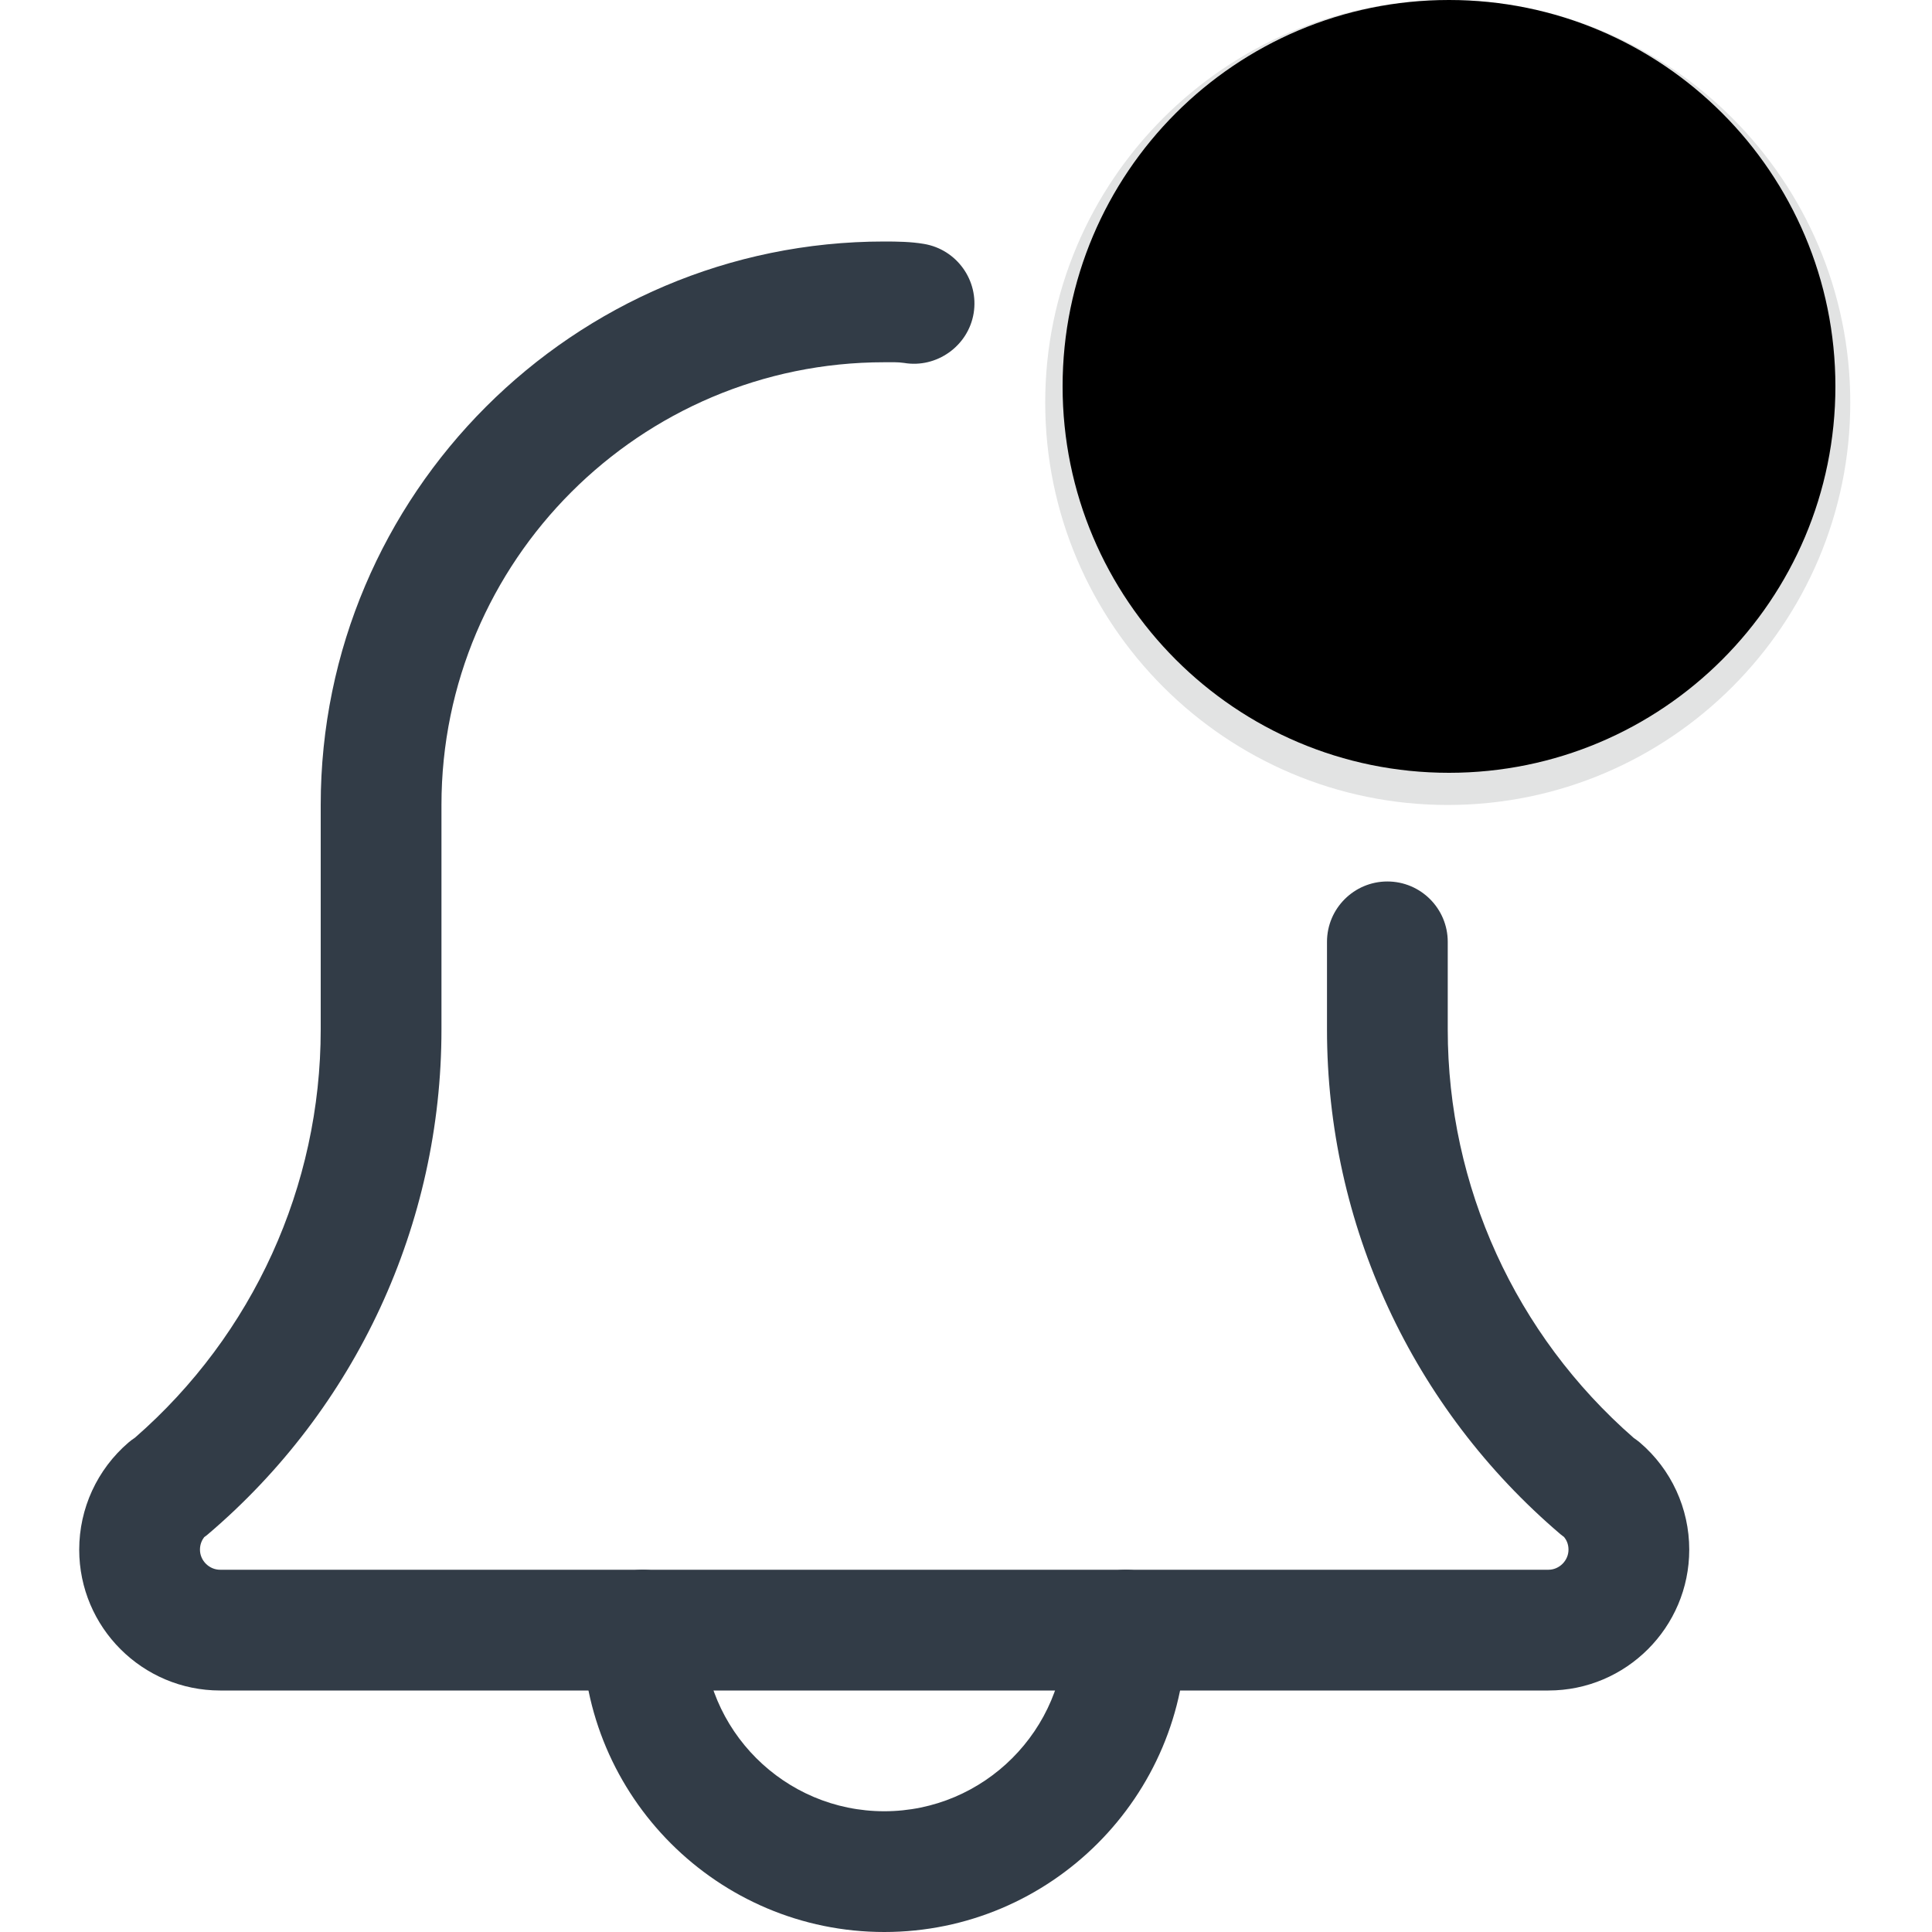
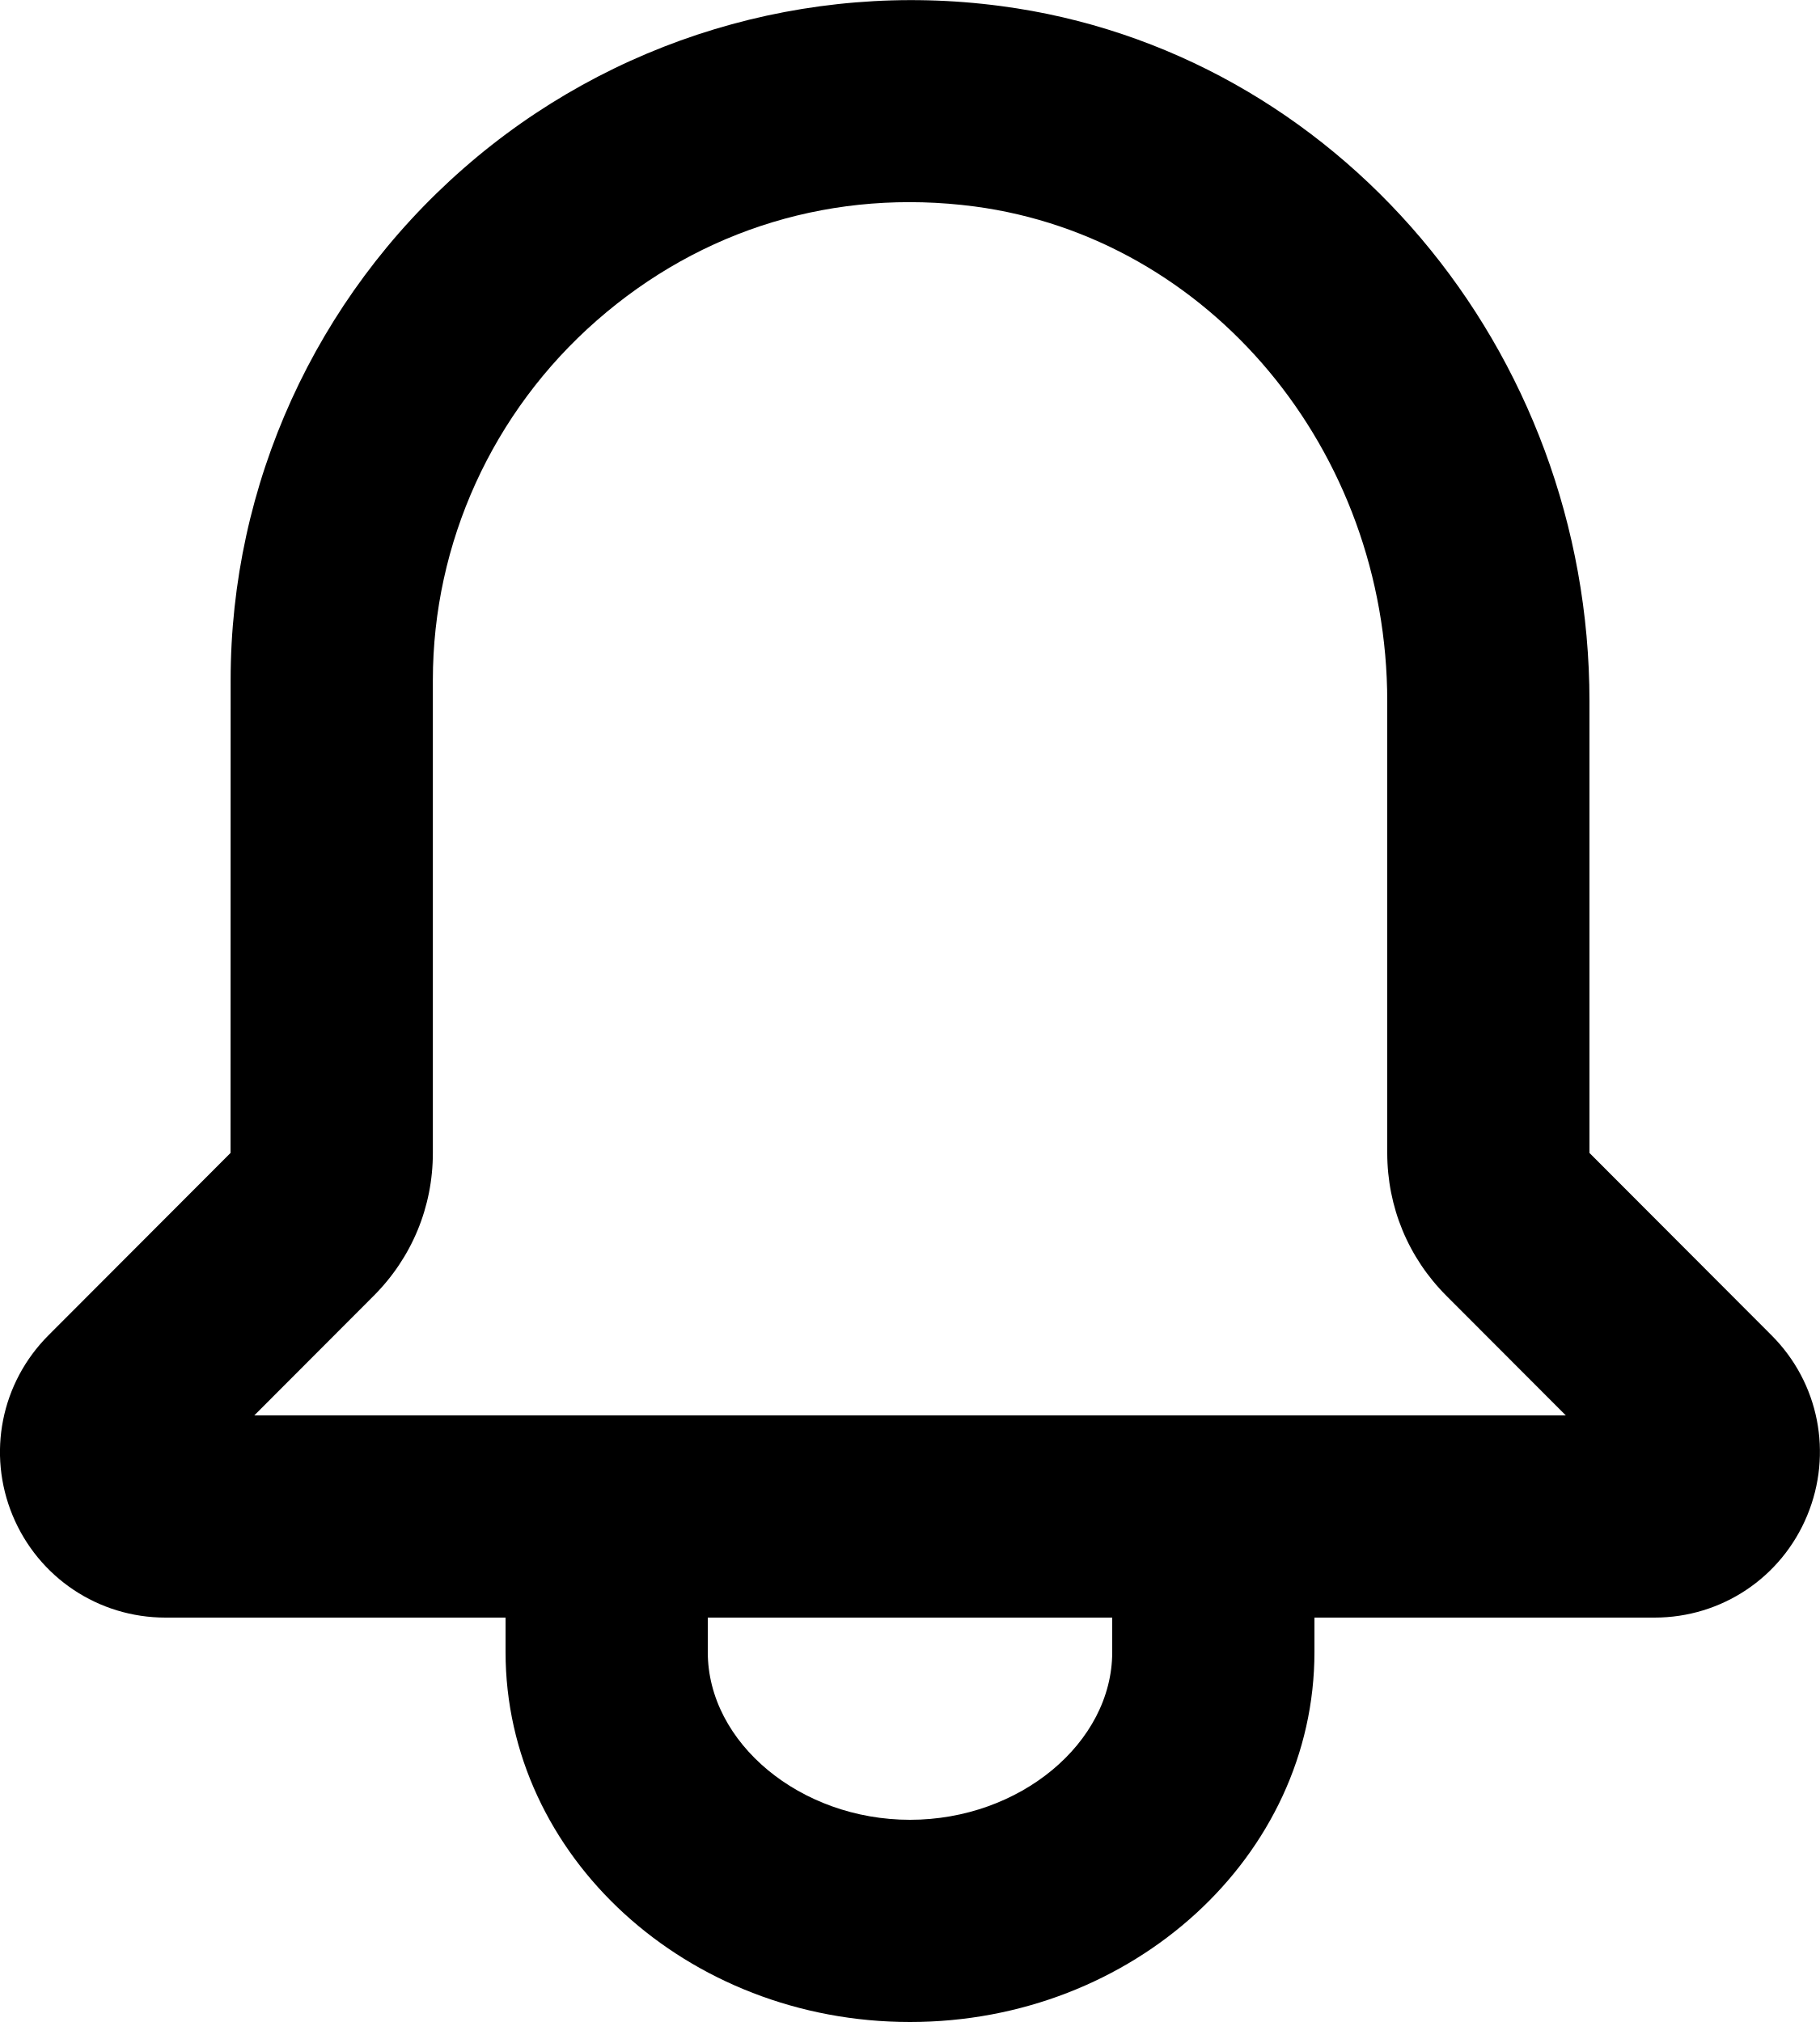
- <svg xmlns="http://www.w3.org/2000/svg" width="20" height="20" viewBox="0 0 20 20" fill="">
-   <path d="M9.154 20C7.431 20 6.029 18.598 6.029 16.875C6.029 16.53 6.309 16.25 6.654 16.25C6.999 16.25 7.279 16.53 7.279 16.875C7.279 17.909 8.12 18.75 9.154 18.75C10.187 18.75 11.029 17.909 11.029 16.875C11.029 16.53 11.309 16.25 11.654 16.25C11.999 16.25 12.279 16.53 12.279 16.875C12.279 18.598 10.876 20 9.154 20V20Z" fill="#323C47" />
-   <path d="M16.029 17.5H2.279C1.474 17.5 0.82 16.846 0.82 16.042C0.82 15.615 1.006 15.211 1.33 14.933C1.351 14.915 1.374 14.898 1.397 14.883C2.62 13.816 3.32 12.28 3.32 10.658V8.333C3.32 5.117 5.938 2.5 9.154 2.5C9.287 2.5 9.431 2.502 9.565 2.525C9.905 2.582 10.135 2.904 10.079 3.244C10.022 3.584 9.694 3.814 9.359 3.757C9.293 3.747 9.22 3.75 9.154 3.75C6.627 3.75 4.57 5.806 4.57 8.333V10.658C4.57 12.672 3.688 14.577 2.151 15.884C2.139 15.894 2.128 15.903 2.114 15.912C2.092 15.941 2.07 15.984 2.07 16.042C2.07 16.155 2.165 16.25 2.279 16.25H16.029C16.142 16.25 16.237 16.155 16.237 16.042C16.237 15.983 16.215 15.941 16.192 15.912C16.18 15.903 16.169 15.894 16.156 15.884C14.619 14.576 13.737 12.672 13.737 10.658V9.75C13.737 9.405 14.017 9.125 14.362 9.125C14.707 9.125 14.987 9.405 14.987 9.75V10.658C14.987 12.281 15.688 13.817 16.913 14.886C16.935 14.901 16.957 14.917 16.977 14.934C17.301 15.211 17.487 15.615 17.487 16.042C17.487 16.846 16.833 17.5 16.029 17.5V17.5Z" fill="#323C47" />
-   <path d="M14.987 8.333C12.69 8.333 10.82 6.464 10.82 4.167C10.82 1.869 12.69 0 14.987 0C17.285 0 19.154 1.869 19.154 4.167C19.154 6.464 17.285 8.333 14.987 8.333V8.333ZM14.987 1.25C13.379 1.25 12.07 2.558 12.07 4.167C12.07 5.775 13.379 7.083 14.987 7.083C16.595 7.083 17.904 5.775 17.904 4.167C17.904 2.558 16.595 1.25 14.987 1.25V1.25Z" fill="#E2E3E3" />
-   <circle cx="15" cy="4" r="4" fill="" />
+ <svg xmlns="http://www.w3.org/2000/svg" width="18" height="20" viewBox="0 0 18 20" fill="">
+   <path fill-rule="evenodd" clip-rule="evenodd" d="M2.515 14L3.695 12.818C4.073 12.44 4.281 11.938 4.281 11.404V6.727C4.281 5.37 4.871 4.073 5.901 3.171C6.939 2.261 8.261 1.861 9.638 2.042C11.965 2.351 13.72 4.455 13.72 6.937V11.404C13.72 11.938 13.928 12.44 14.305 12.817L15.486 14H2.515ZM11 16.341C11 17.24 10.084 18 9 18C7.916 18 7 17.24 7 16.341V16H11V16.341ZM17.521 13.208L15.72 11.404V6.937C15.72 3.456 13.218 0.499 9.9 0.06C7.978 -0.196 6.038 0.391 4.583 1.667C3.119 2.949 2.281 4.793 2.281 6.727L2.28 11.404L0.479 13.208C0.01 13.678 -0.129 14.377 0.125 14.99C0.38 15.604 0.973 16 1.637 16H5V16.341C5 18.359 6.794 20 9 20C11.206 20 13 18.359 13 16.341V16H16.363C17.027 16 17.619 15.604 17.873 14.991C18.128 14.377 17.99 13.677 17.521 13.208Z" fill="" />
</svg>
